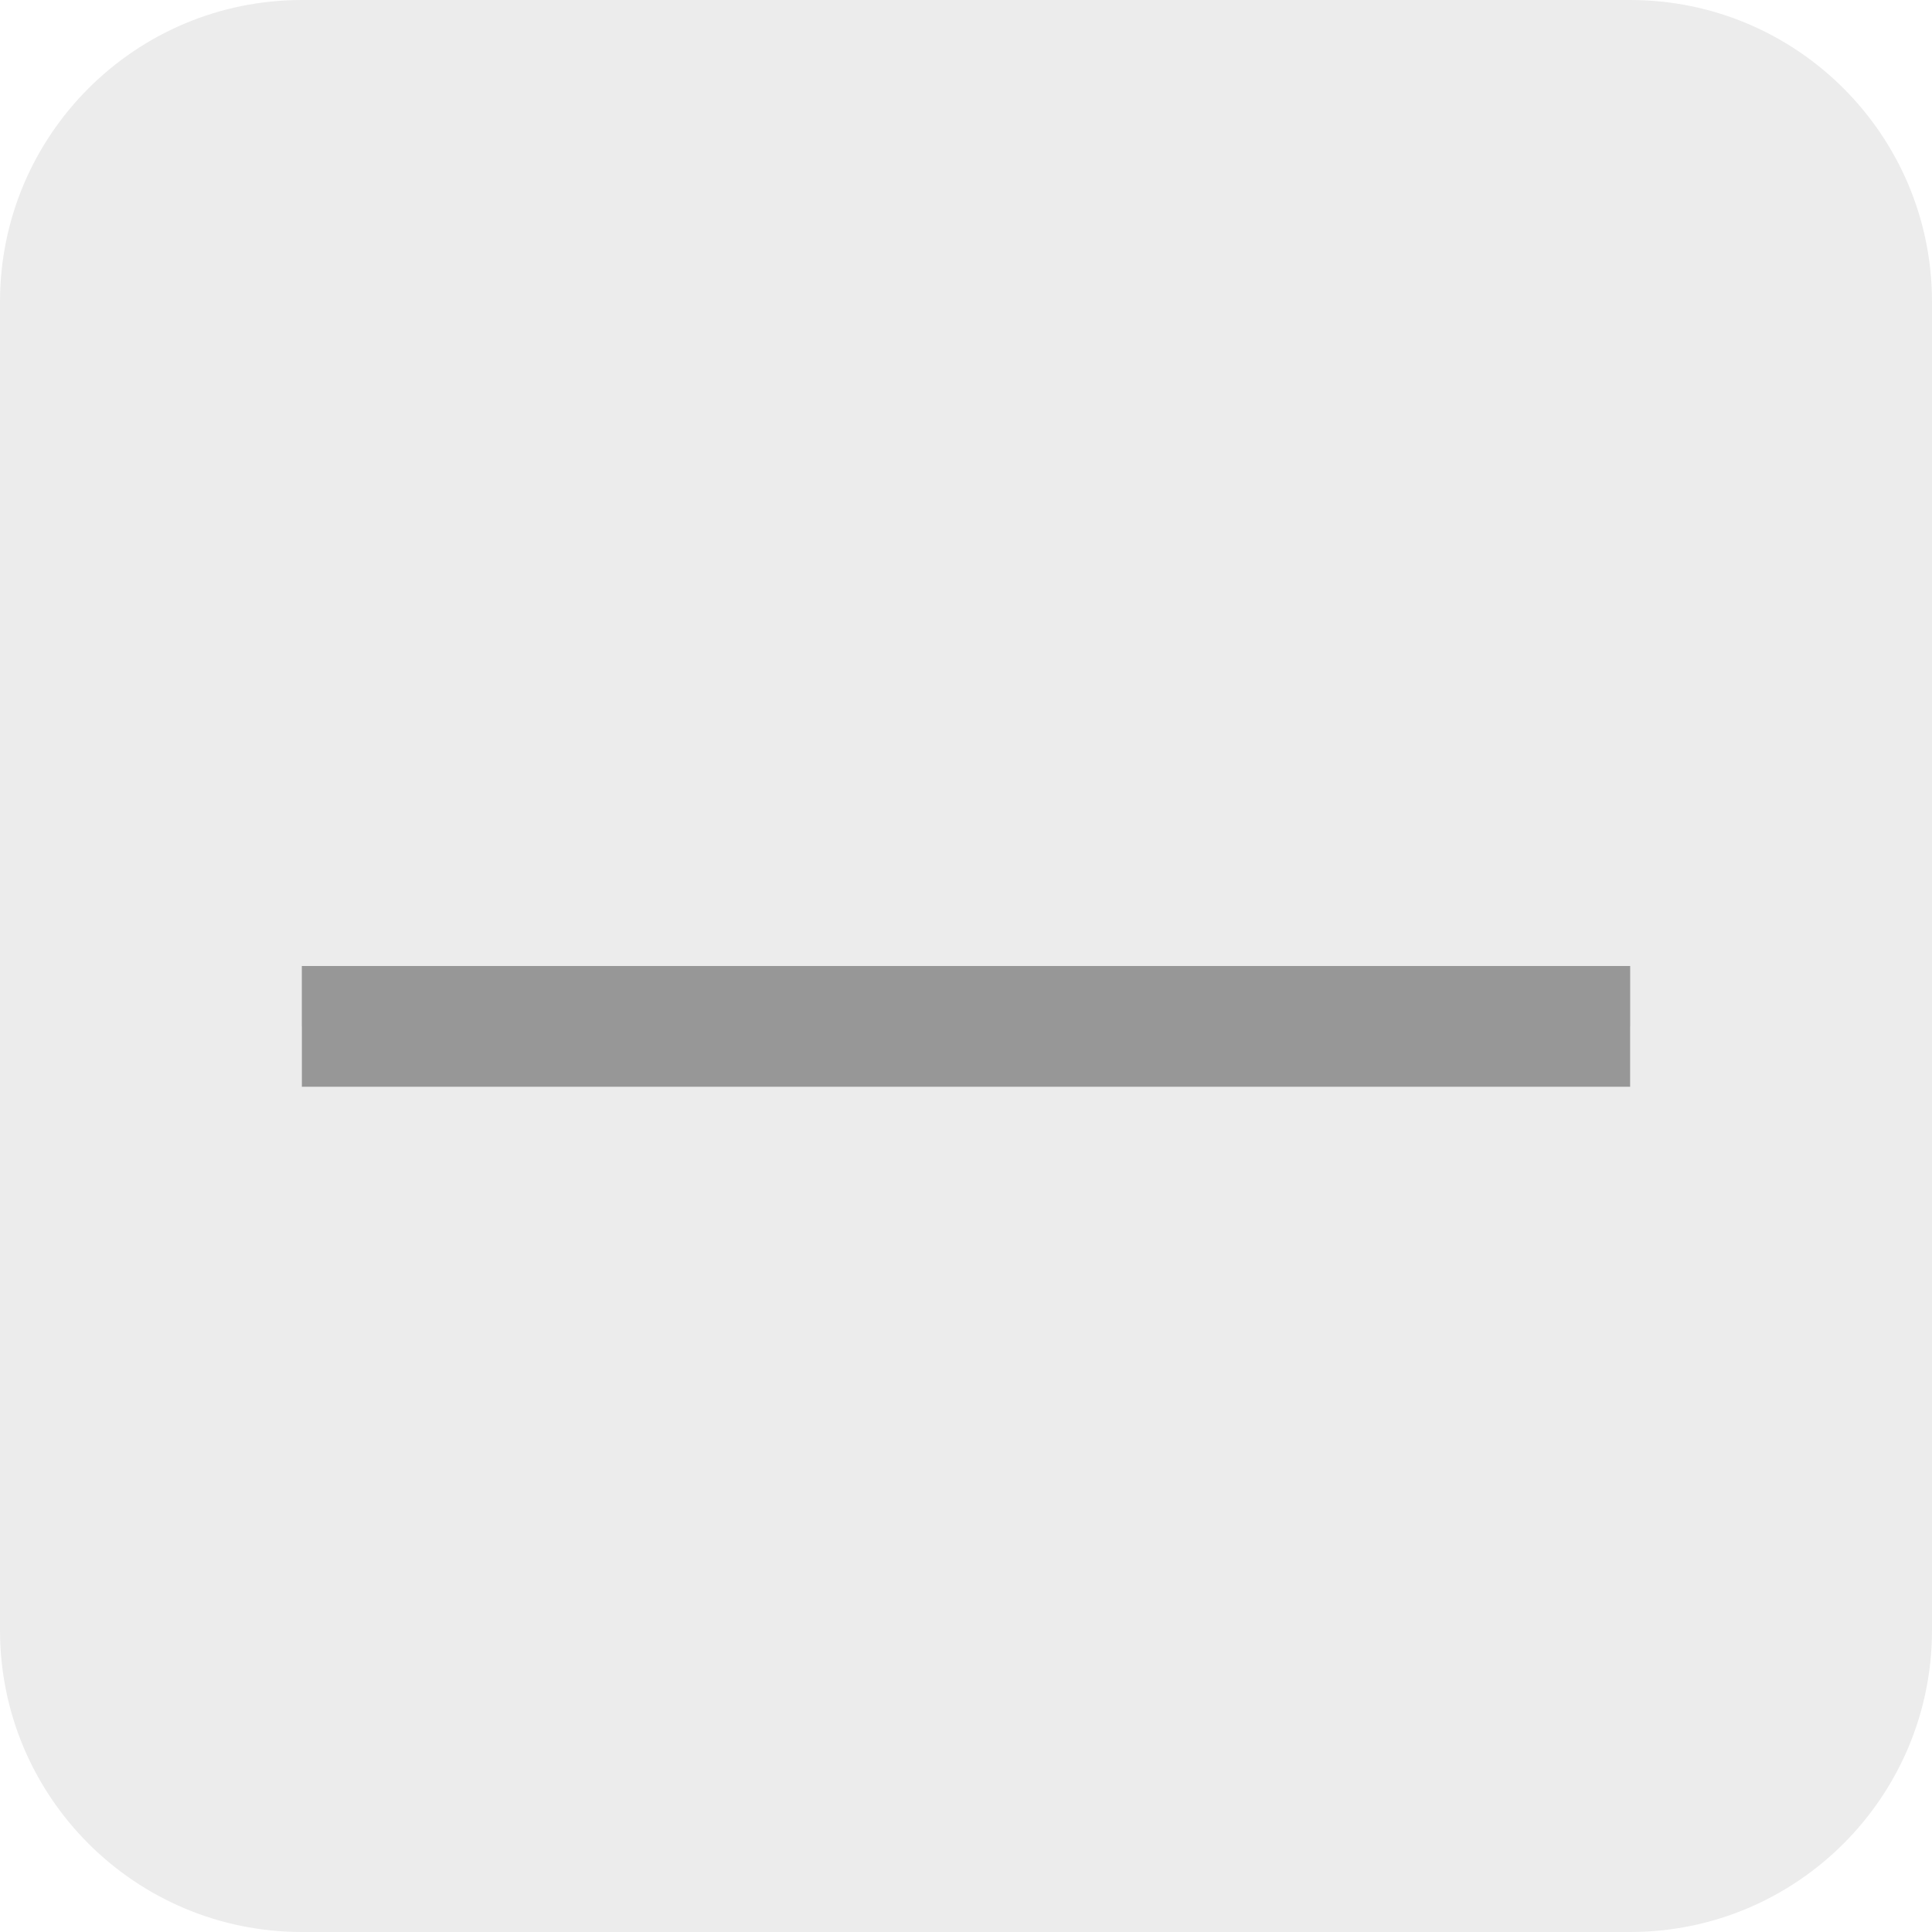
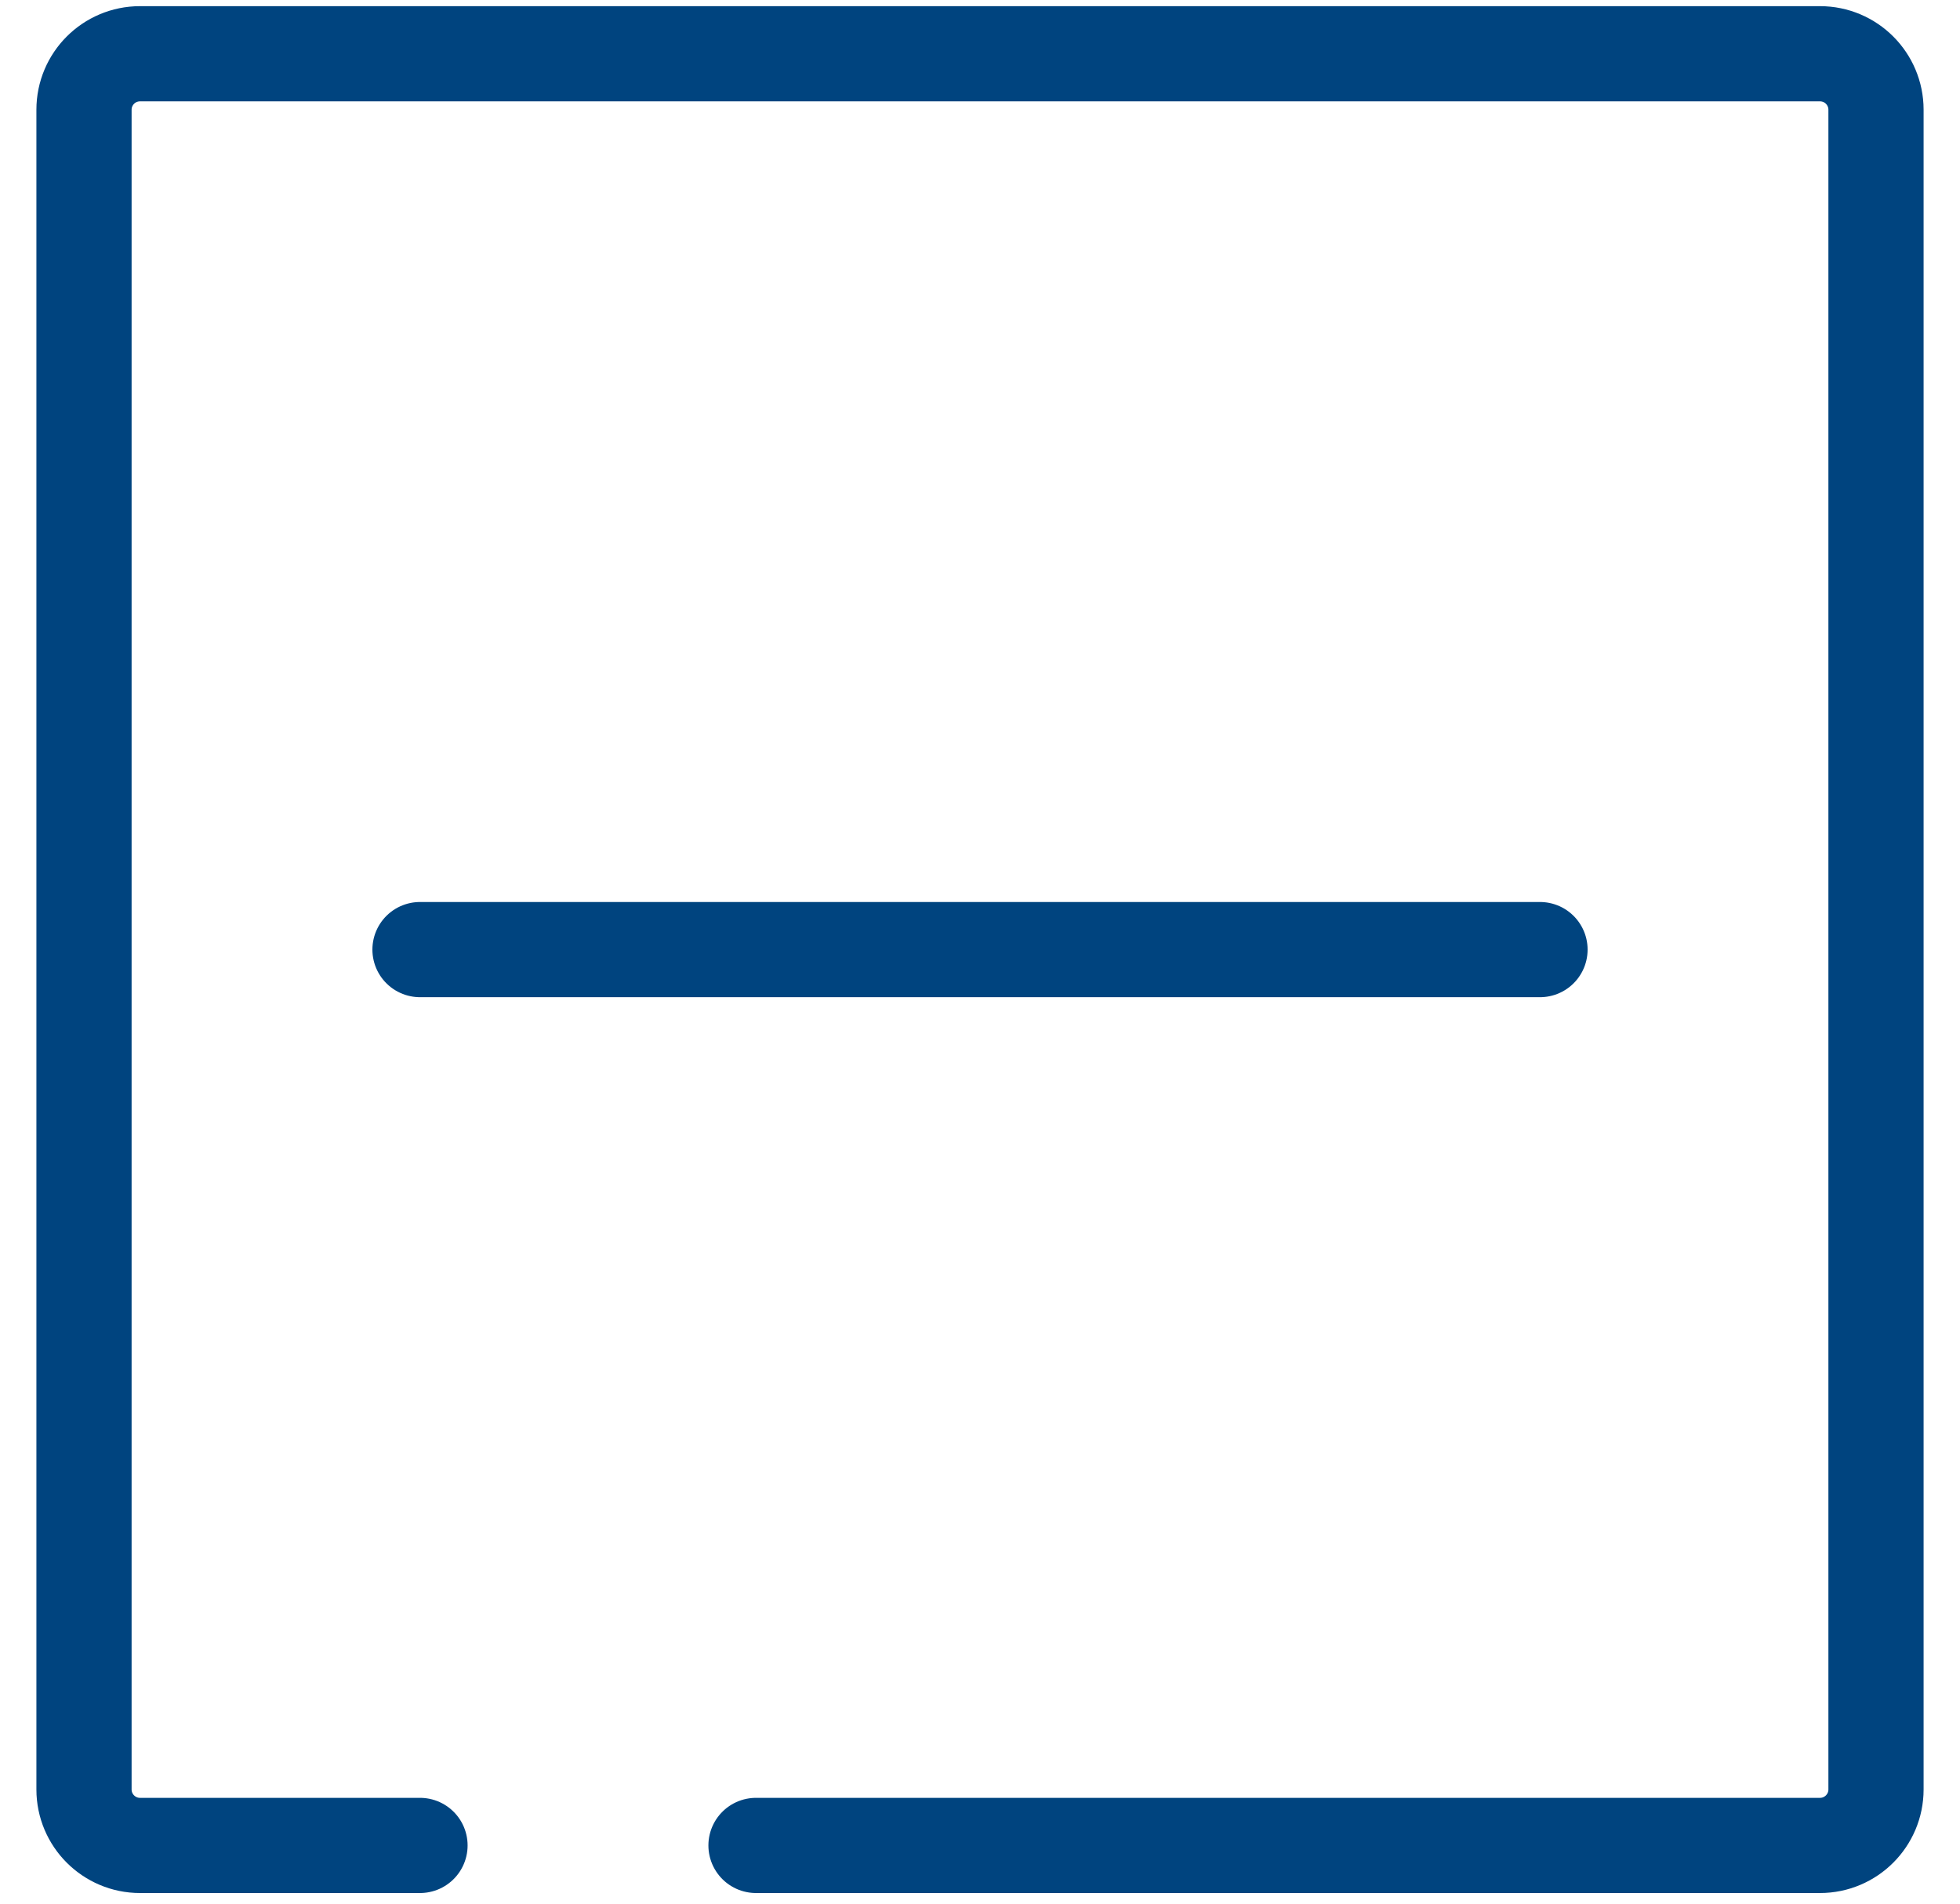
- <svg xmlns="http://www.w3.org/2000/svg" xmlns:xlink="http://www.w3.org/1999/xlink" width="32px" height="32px" viewBox="0 0 32 32" version="1.1">
-   <defs>
-     <rect id="path-1" x="5" y="16" width="22" height="1" />
-   </defs>
-   <g id="Page-1" stroke="none" stroke-width="1" fill="none" fill-rule="evenodd">
-     <g id="Separator">
-       <rect id="Rectangle" fill="#ECECEC" x="0" y="0" width="32" height="32" rx="5" />
-       <g id="Rectangle-6">
-         <use fill="#D8D8D8" fill-rule="evenodd" xlink:href="#path-1" />
-         <rect stroke="#979797" stroke-width="1" x="5.5" y="16.5" width="21" height="1" />
-       </g>
-     </g>
-   </g>
+ <svg xmlns="http://www.w3.org/2000/svg" width="35" height="34" viewBox="0 0 35 34" fill="none">
+   <path d="M13.5 32.96L32.5 32.96C33.052 32.96 33.5 32.512 33.5 31.96L33.5 1.96C33.5 1.408 33.052 0.96 32.5 0.96L2.5 0.96C1.948 0.96 1.5 1.408 1.5 1.96L1.5 31.96C1.5 32.512 1.948 32.96 2.5 32.96L7.5 32.96" stroke="#00447F" stroke-width="1.7" stroke-linecap="round" />
+   <path d="M7.5 16.96L27.5 16.96" stroke="#00447F" stroke-width="1.7" stroke-linecap="round" stroke-linejoin="round" />
</svg>
